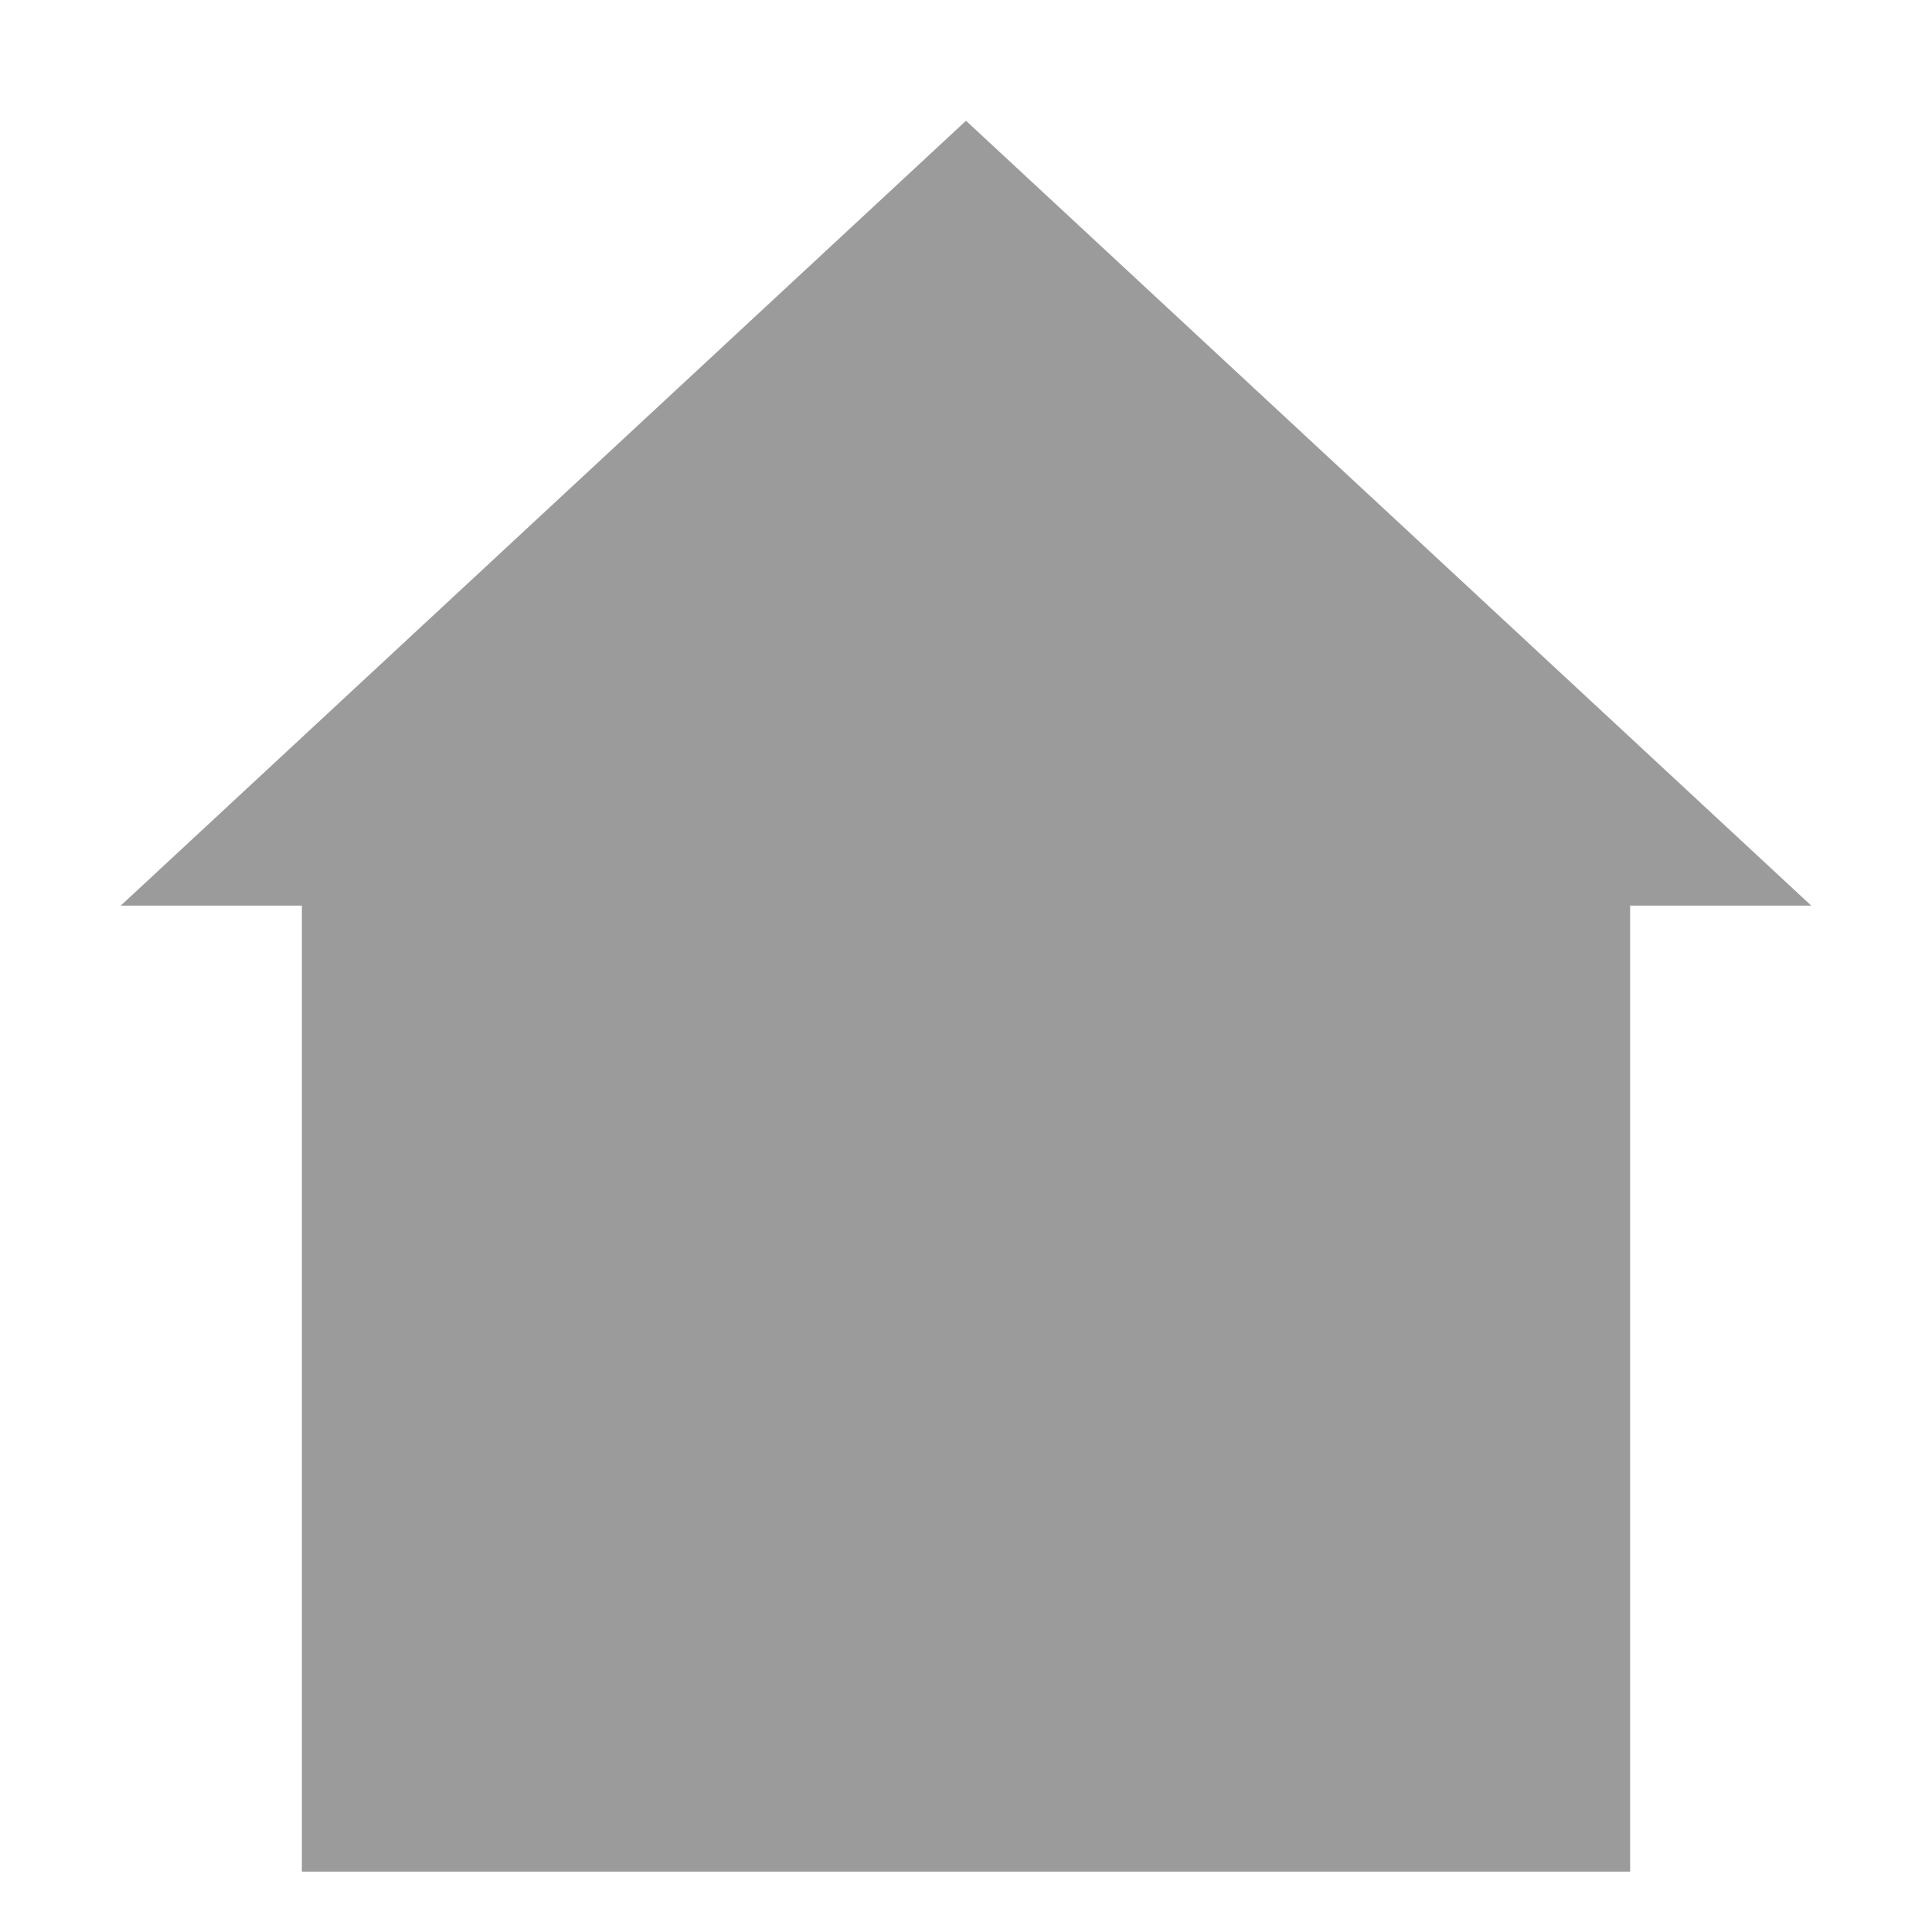
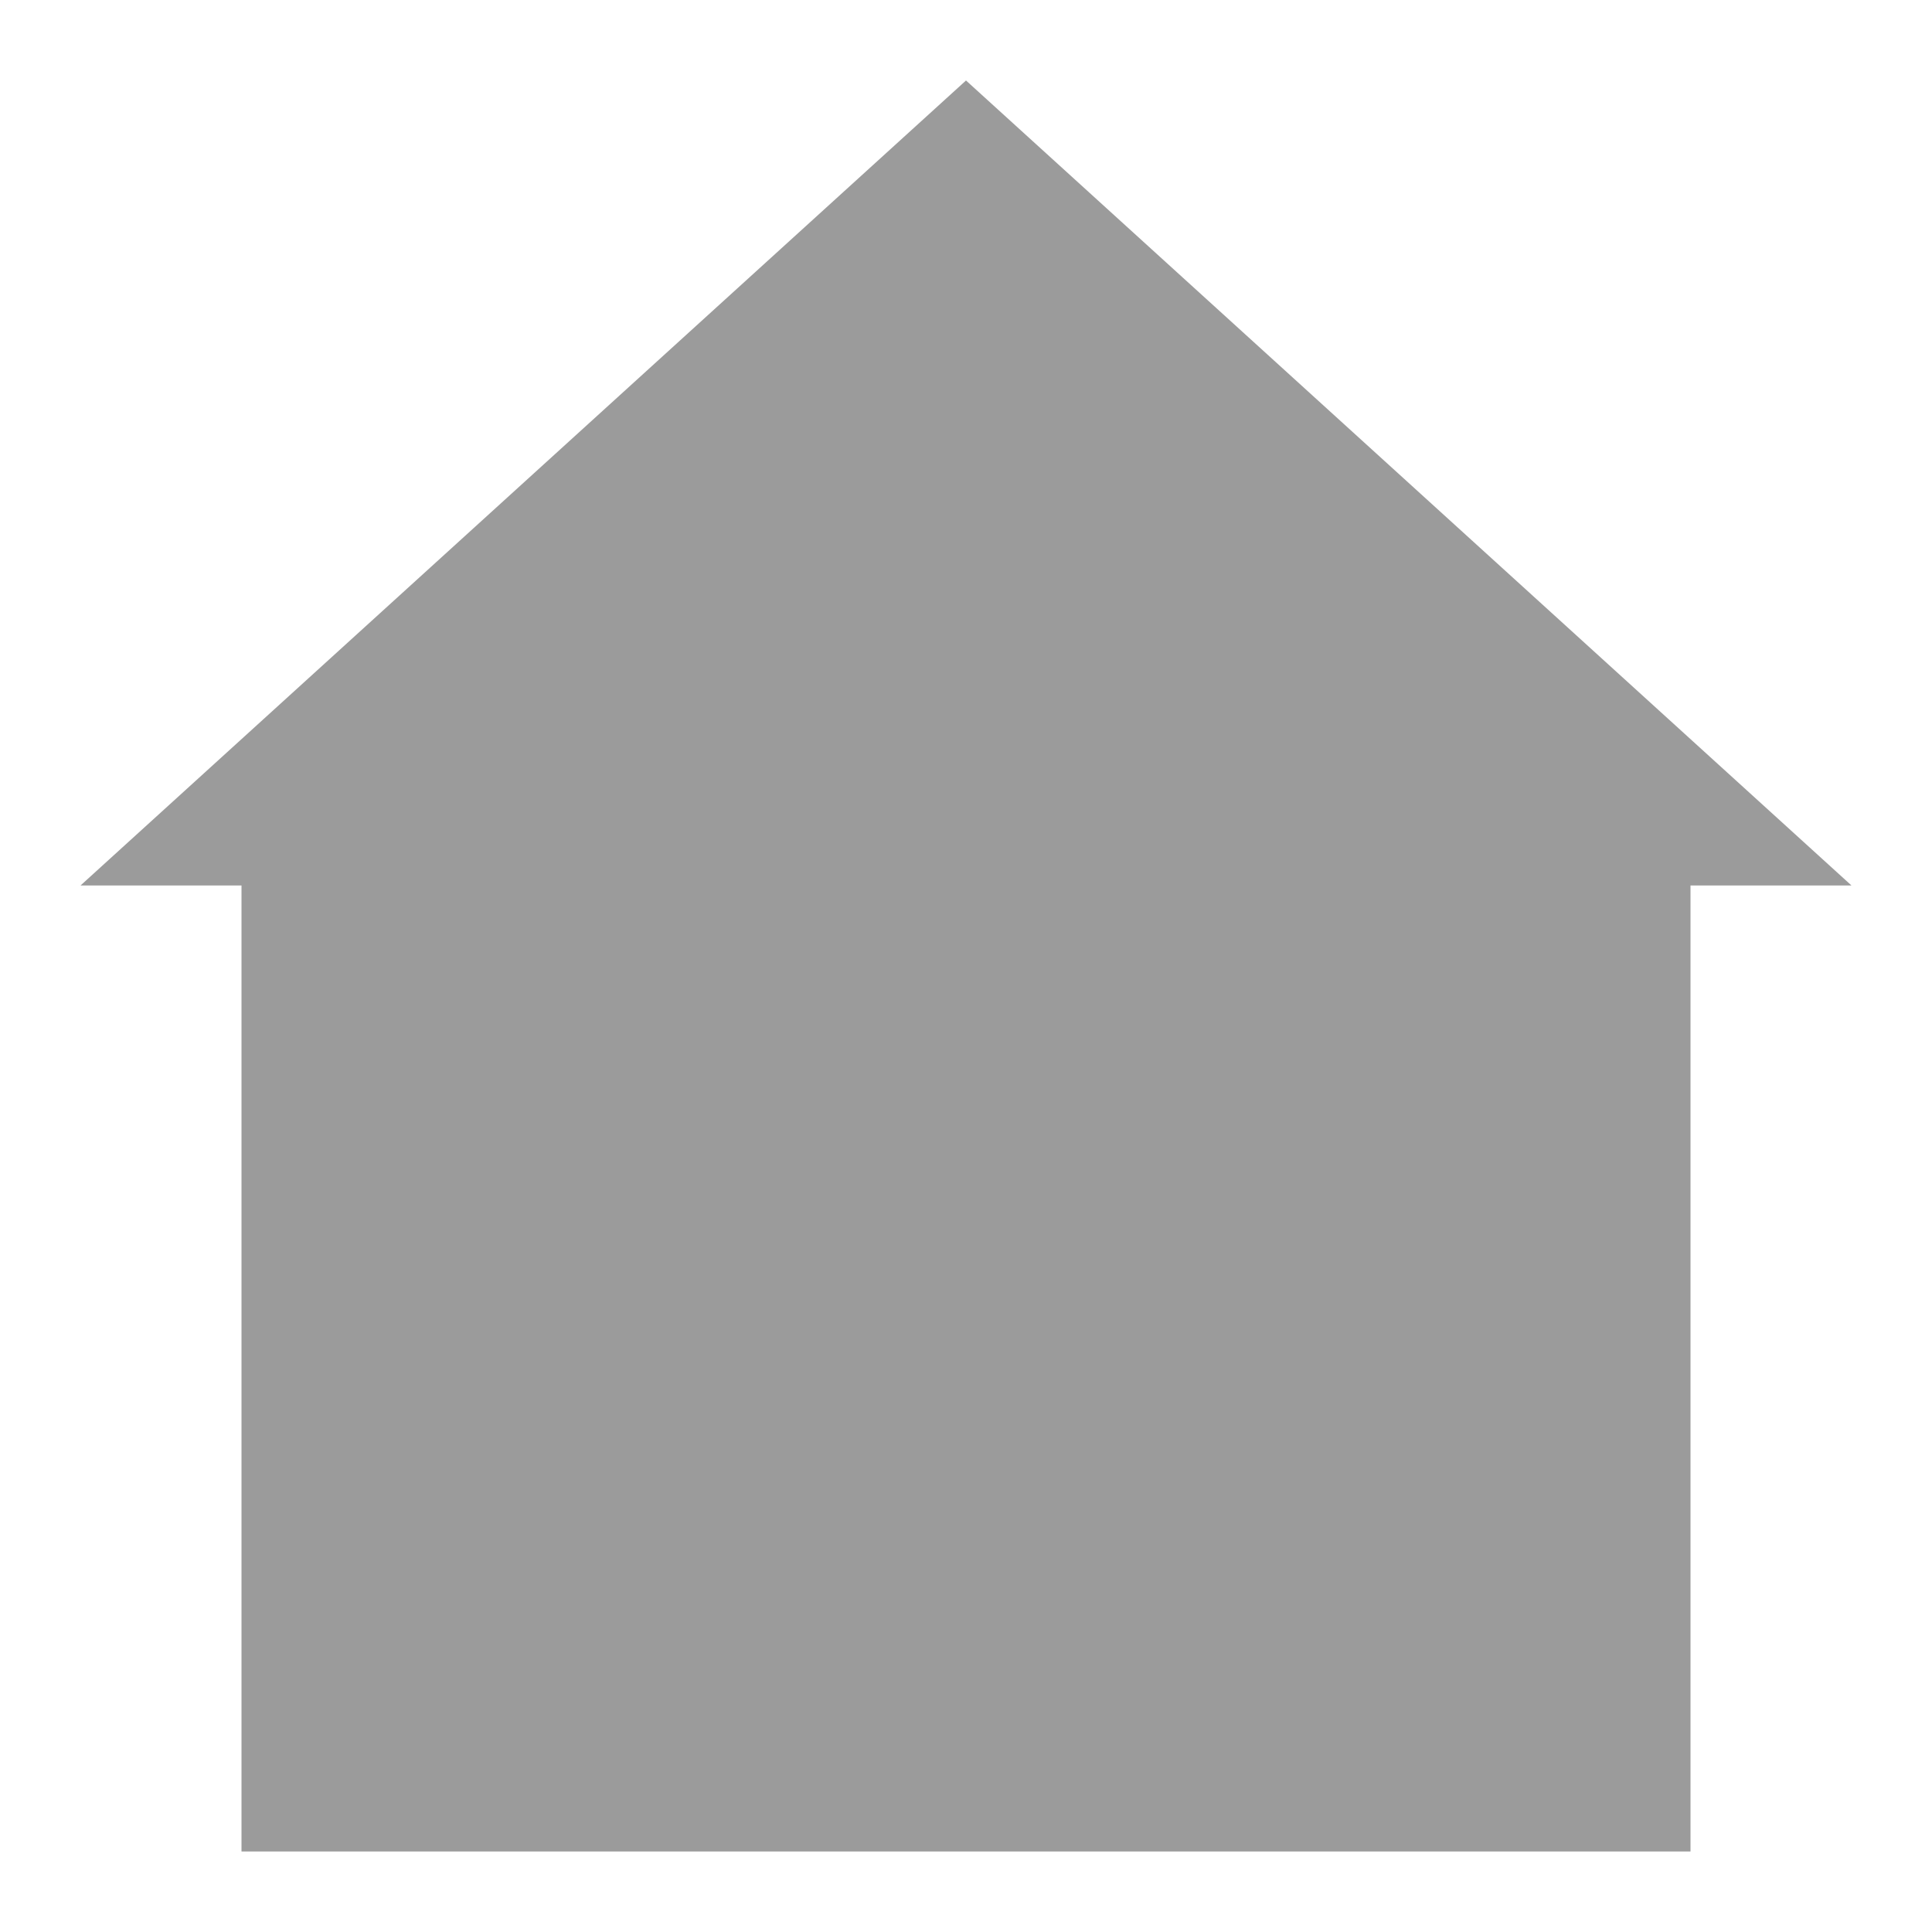
- <svg xmlns="http://www.w3.org/2000/svg" width="32" height="32" id="svg2" version="1.1">
+ <svg xmlns="http://www.w3.org/2000/svg" width="24" height="24" id="svg2" version="1.1">
  <defs id="defs4" />
-   <g id="layer1" transform="translate(0,-1020.362)">
-     <path style="fill:#000000;fill-opacity:0.392;stroke:none" d="m 16,2 -14,13 3,0 0,16 22,0 0,-16 3,0 z" transform="translate(0,1020.362)" id="rect3910" />
+   <g id="layer1" transform="translate(0,-1028.362)">
+     <path style="fill:#000000;fill-opacity:0.392;stroke:none" d="m 12,1029.362 -11,10 2,0 0,12 18,0 0,-12 2,0 z" id="rect3910" />
  </g>
</svg>
